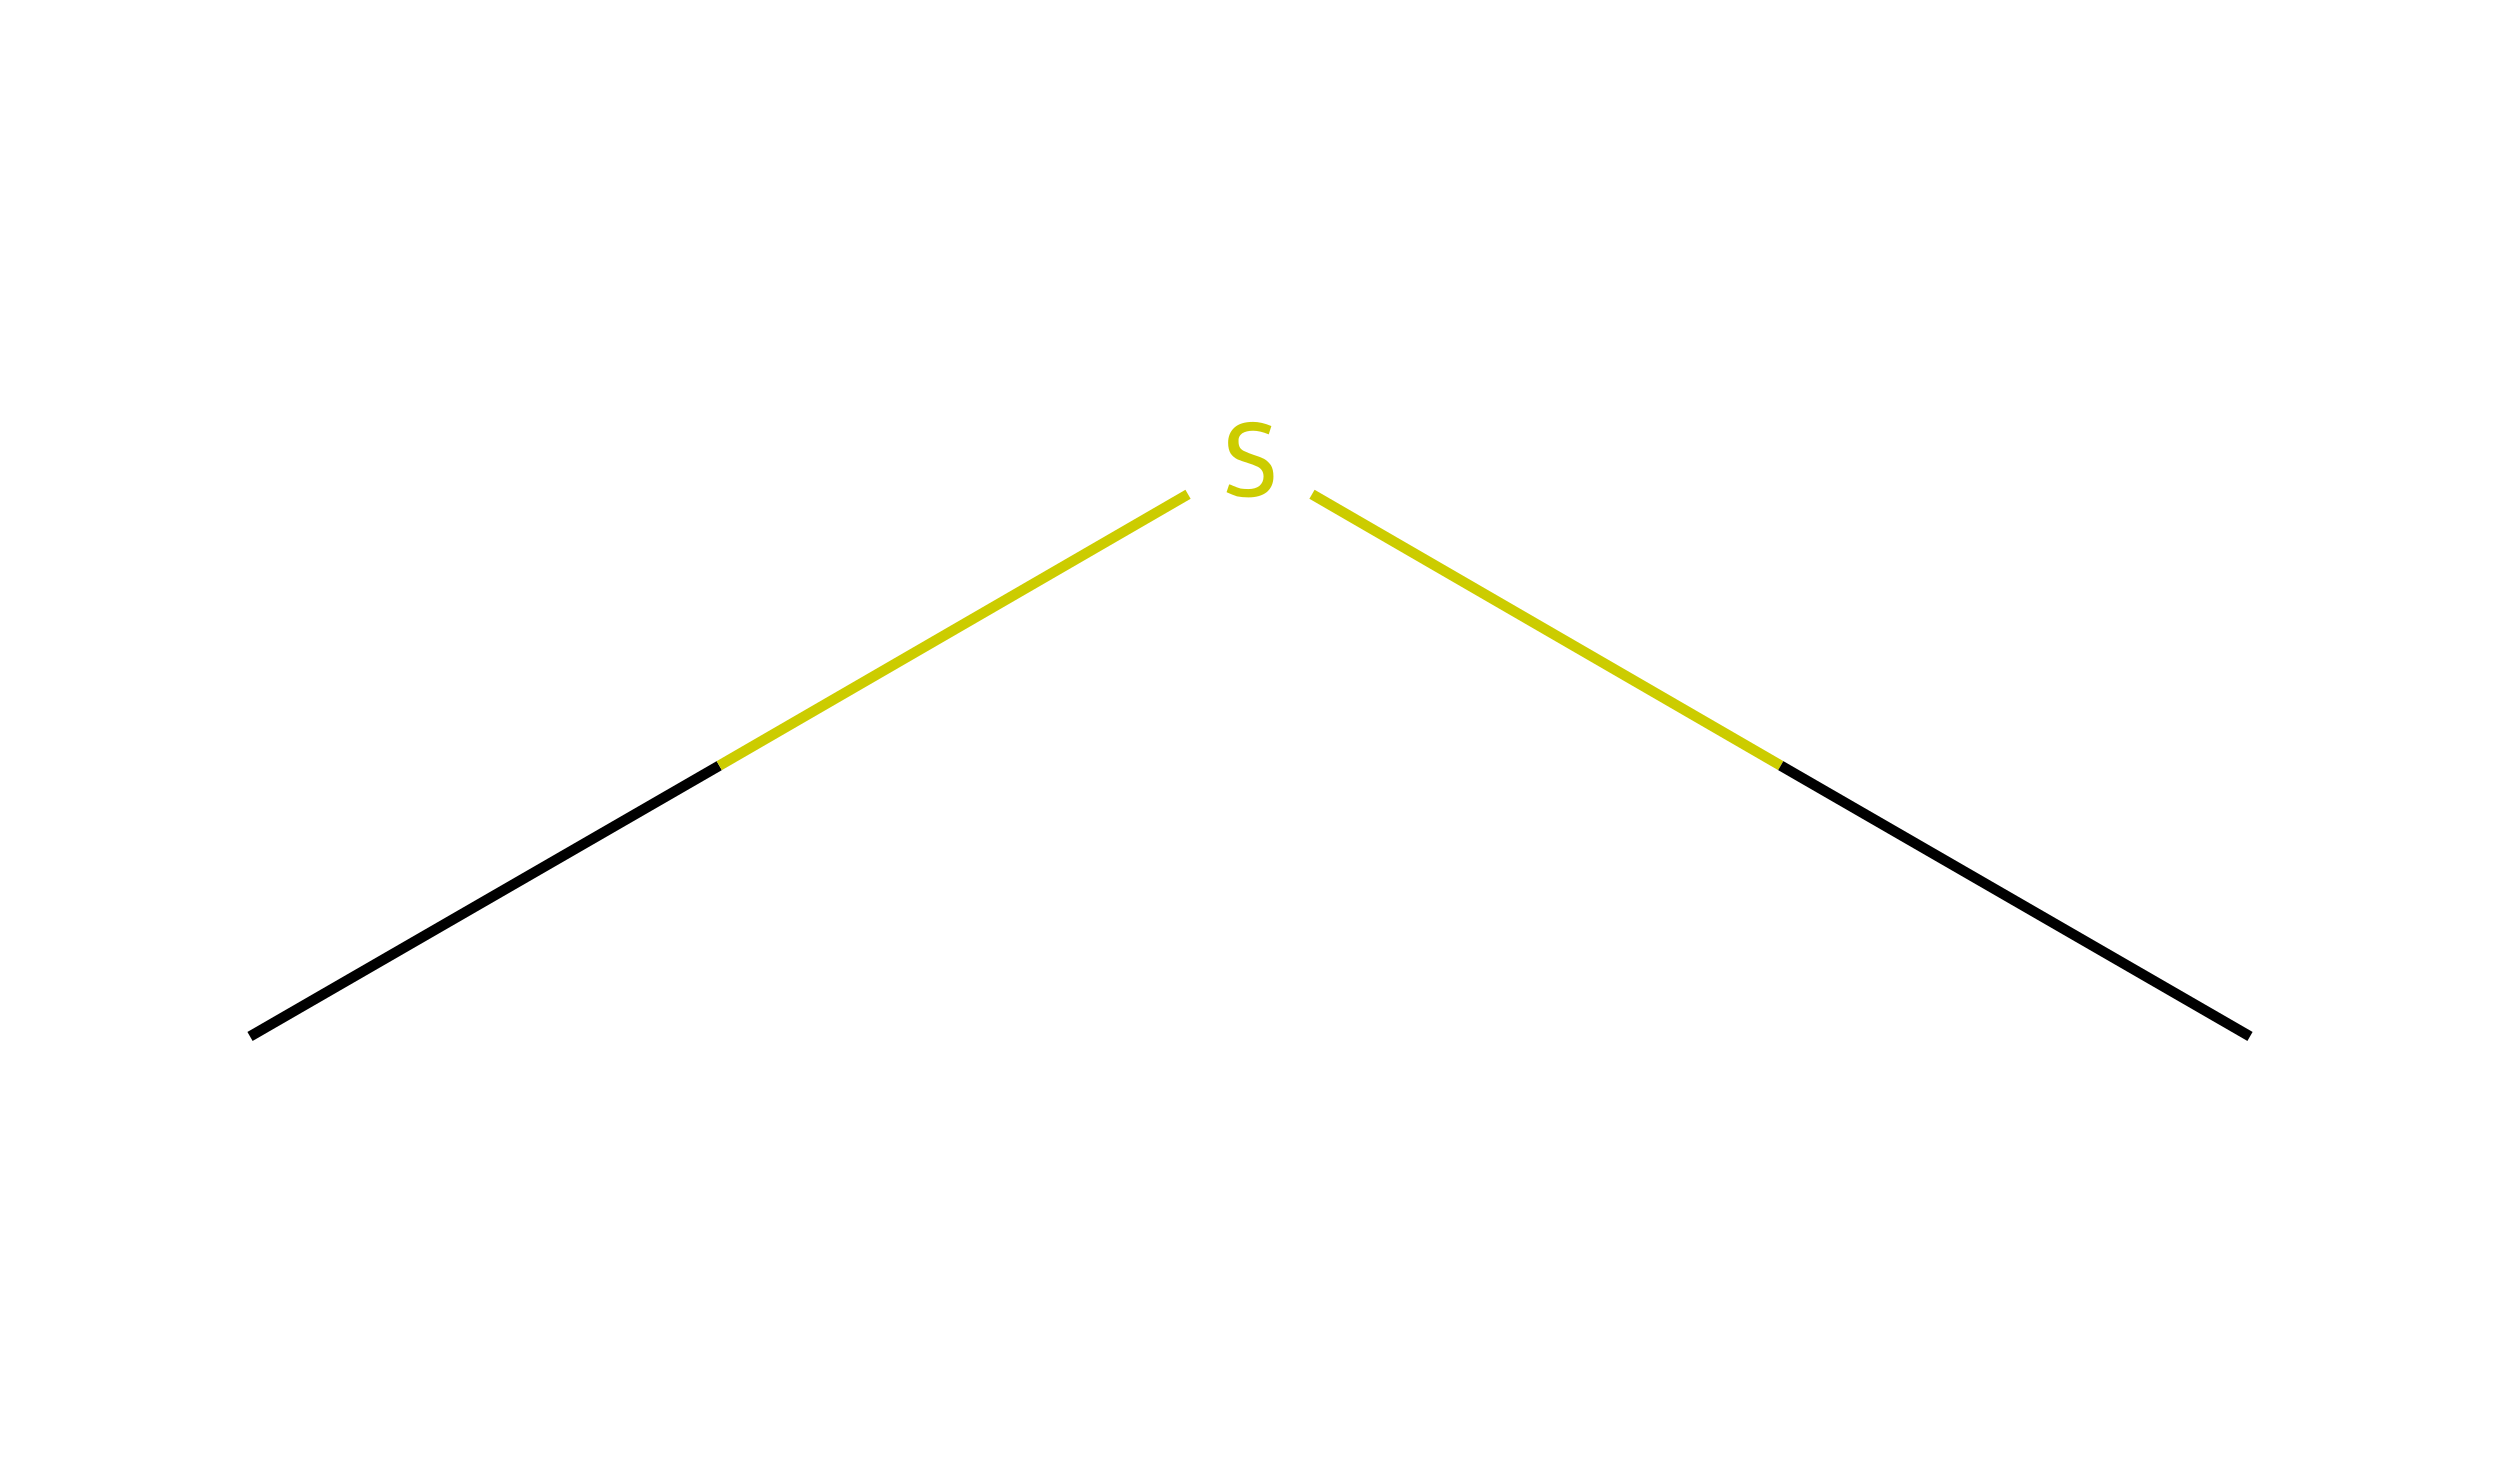
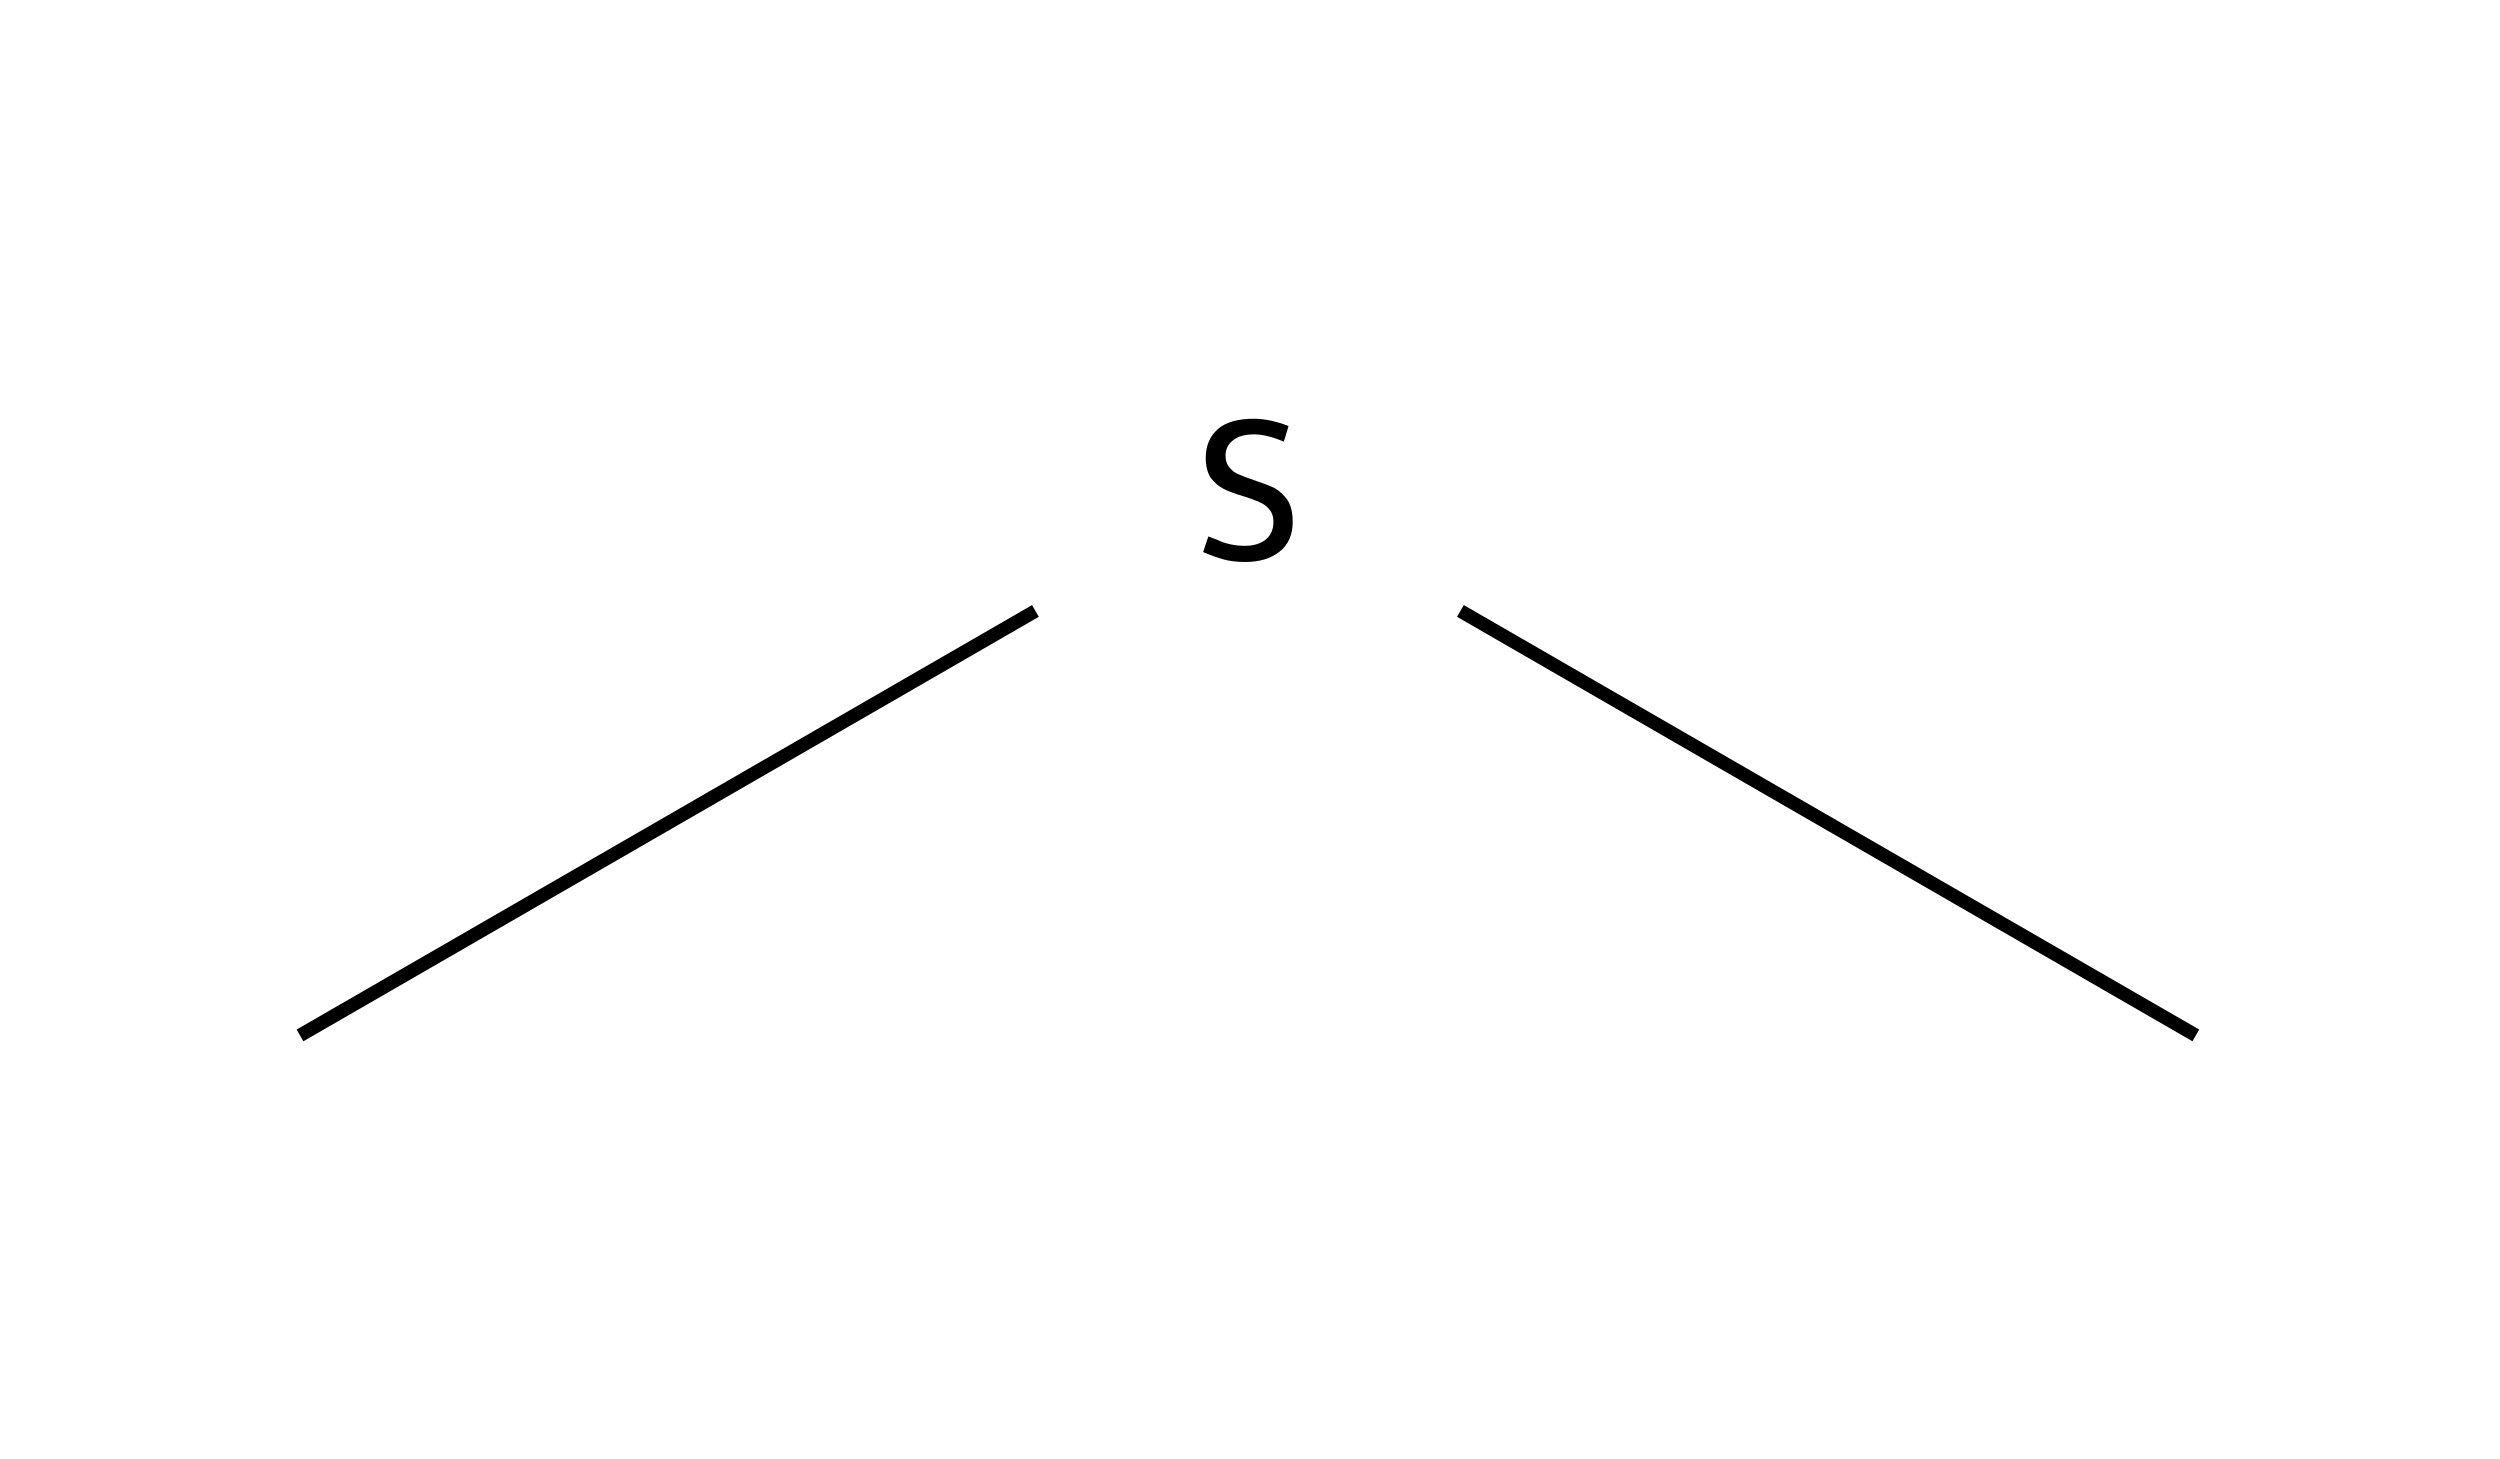
- <svg xmlns="http://www.w3.org/2000/svg" viewBox="0 0 480 280">
-   <path d="M 48.0,199.0 L 138.1,147.0" fill="none" stroke="#000" stroke-width="2.0" />
-   <path d="M 138.1,147.0 L 228.1,94.9" fill="none" stroke="#CCCC00" stroke-width="2.0" />
-   <path d="M 251.9,94.9 L 341.9,147.0" fill="none" stroke="#CCCC00" stroke-width="2.0" />
-   <path d="M 341.9,147.0 L 432.0,199.0" fill="none" stroke="#000" stroke-width="2.0" />
-   <path d="M 236.0 93.0 Q 236.2 93.0, 236.8 93.3 Q 237.5 93.6, 238.2 93.8 Q 238.9 93.9, 239.7 93.9 Q 241.0 93.9, 241.8 93.3 Q 242.6 92.6, 242.6 91.5 Q 242.6 90.7, 242.2 90.2 Q 241.8 89.7, 241.2 89.5 Q 240.6 89.2, 239.6 88.9 Q 238.3 88.5, 237.6 88.2 Q 236.8 87.8, 236.3 87.1 Q 235.8 86.3, 235.8 85.0 Q 235.8 83.2, 237.0 82.1 Q 238.2 81.0, 240.6 81.0 Q 242.2 81.0, 244.1 81.8 L 243.6 83.4 Q 241.9 82.7, 240.6 82.7 Q 239.3 82.7, 238.5 83.2 Q 237.7 83.8, 237.8 84.8 Q 237.8 85.5, 238.1 86.0 Q 238.5 86.5, 239.1 86.7 Q 239.7 87.0, 240.6 87.3 Q 241.9 87.7, 242.7 88.1 Q 243.4 88.5, 244.0 89.3 Q 244.5 90.1, 244.5 91.5 Q 244.5 93.4, 243.2 94.5 Q 241.9 95.5, 239.7 95.5 Q 238.5 95.5, 237.5 95.3 Q 236.6 95.0, 235.5 94.5 L 236.0 93.0 " fill="#CCCC00" />
+ <svg xmlns="http://www.w3.org/2000/svg" version="1.1" baseProfile="full" xml:space="preserve" width="480px" height="280px" viewBox="0 0 480 280">
+   <path class="bond-0 atom-0 atom-1" d="M 57.6,198.8 L 198.8,117.3" style="fill:none;fill-rule:evenodd;stroke:#000000;stroke-width:2.6px;stroke-linecap:butt;stroke-linejoin:miter;stroke-opacity:1" />
+   <path class="bond-1 atom-1 atom-2" d="M 280.4,117.3 L 421.6,198.8" style="fill:none;fill-rule:evenodd;stroke:#000000;stroke-width:2.6px;stroke-linecap:butt;stroke-linejoin:miter;stroke-opacity:1" />
+   <path class="atom-1" d="M 232.0 103.0 Q 232.3 103.1, 233.6 103.6 Q 234.8 104.2, 236.2 104.5 Q 237.6 104.8, 239.0 104.8 Q 241.5 104.8, 243.0 103.6 Q 244.5 102.4, 244.5 100.2 Q 244.5 98.7, 243.7 97.8 Q 243.0 96.9, 241.8 96.4 Q 240.7 95.9, 238.8 95.3 Q 236.4 94.6, 235.0 93.9 Q 233.6 93.2, 232.5 91.8 Q 231.5 90.3, 231.5 87.9 Q 231.5 84.5, 233.8 82.4 Q 236.1 80.4, 240.7 80.4 Q 243.8 80.4, 247.4 81.8 L 246.5 84.8 Q 243.2 83.4, 240.8 83.4 Q 238.2 83.4, 236.8 84.5 Q 235.3 85.6, 235.3 87.5 Q 235.3 88.9, 236.1 89.8 Q 236.8 90.7, 237.9 91.1 Q 239.0 91.6, 240.8 92.2 Q 243.2 93.0, 244.7 93.7 Q 246.1 94.5, 247.2 96.0 Q 248.2 97.6, 248.2 100.2 Q 248.2 103.9, 245.7 105.9 Q 243.2 107.9, 239.1 107.9 Q 236.7 107.9, 234.9 107.4 Q 233.1 106.9, 231.0 106.0 L 232.0 103.0 " fill="#000000" />
</svg>
